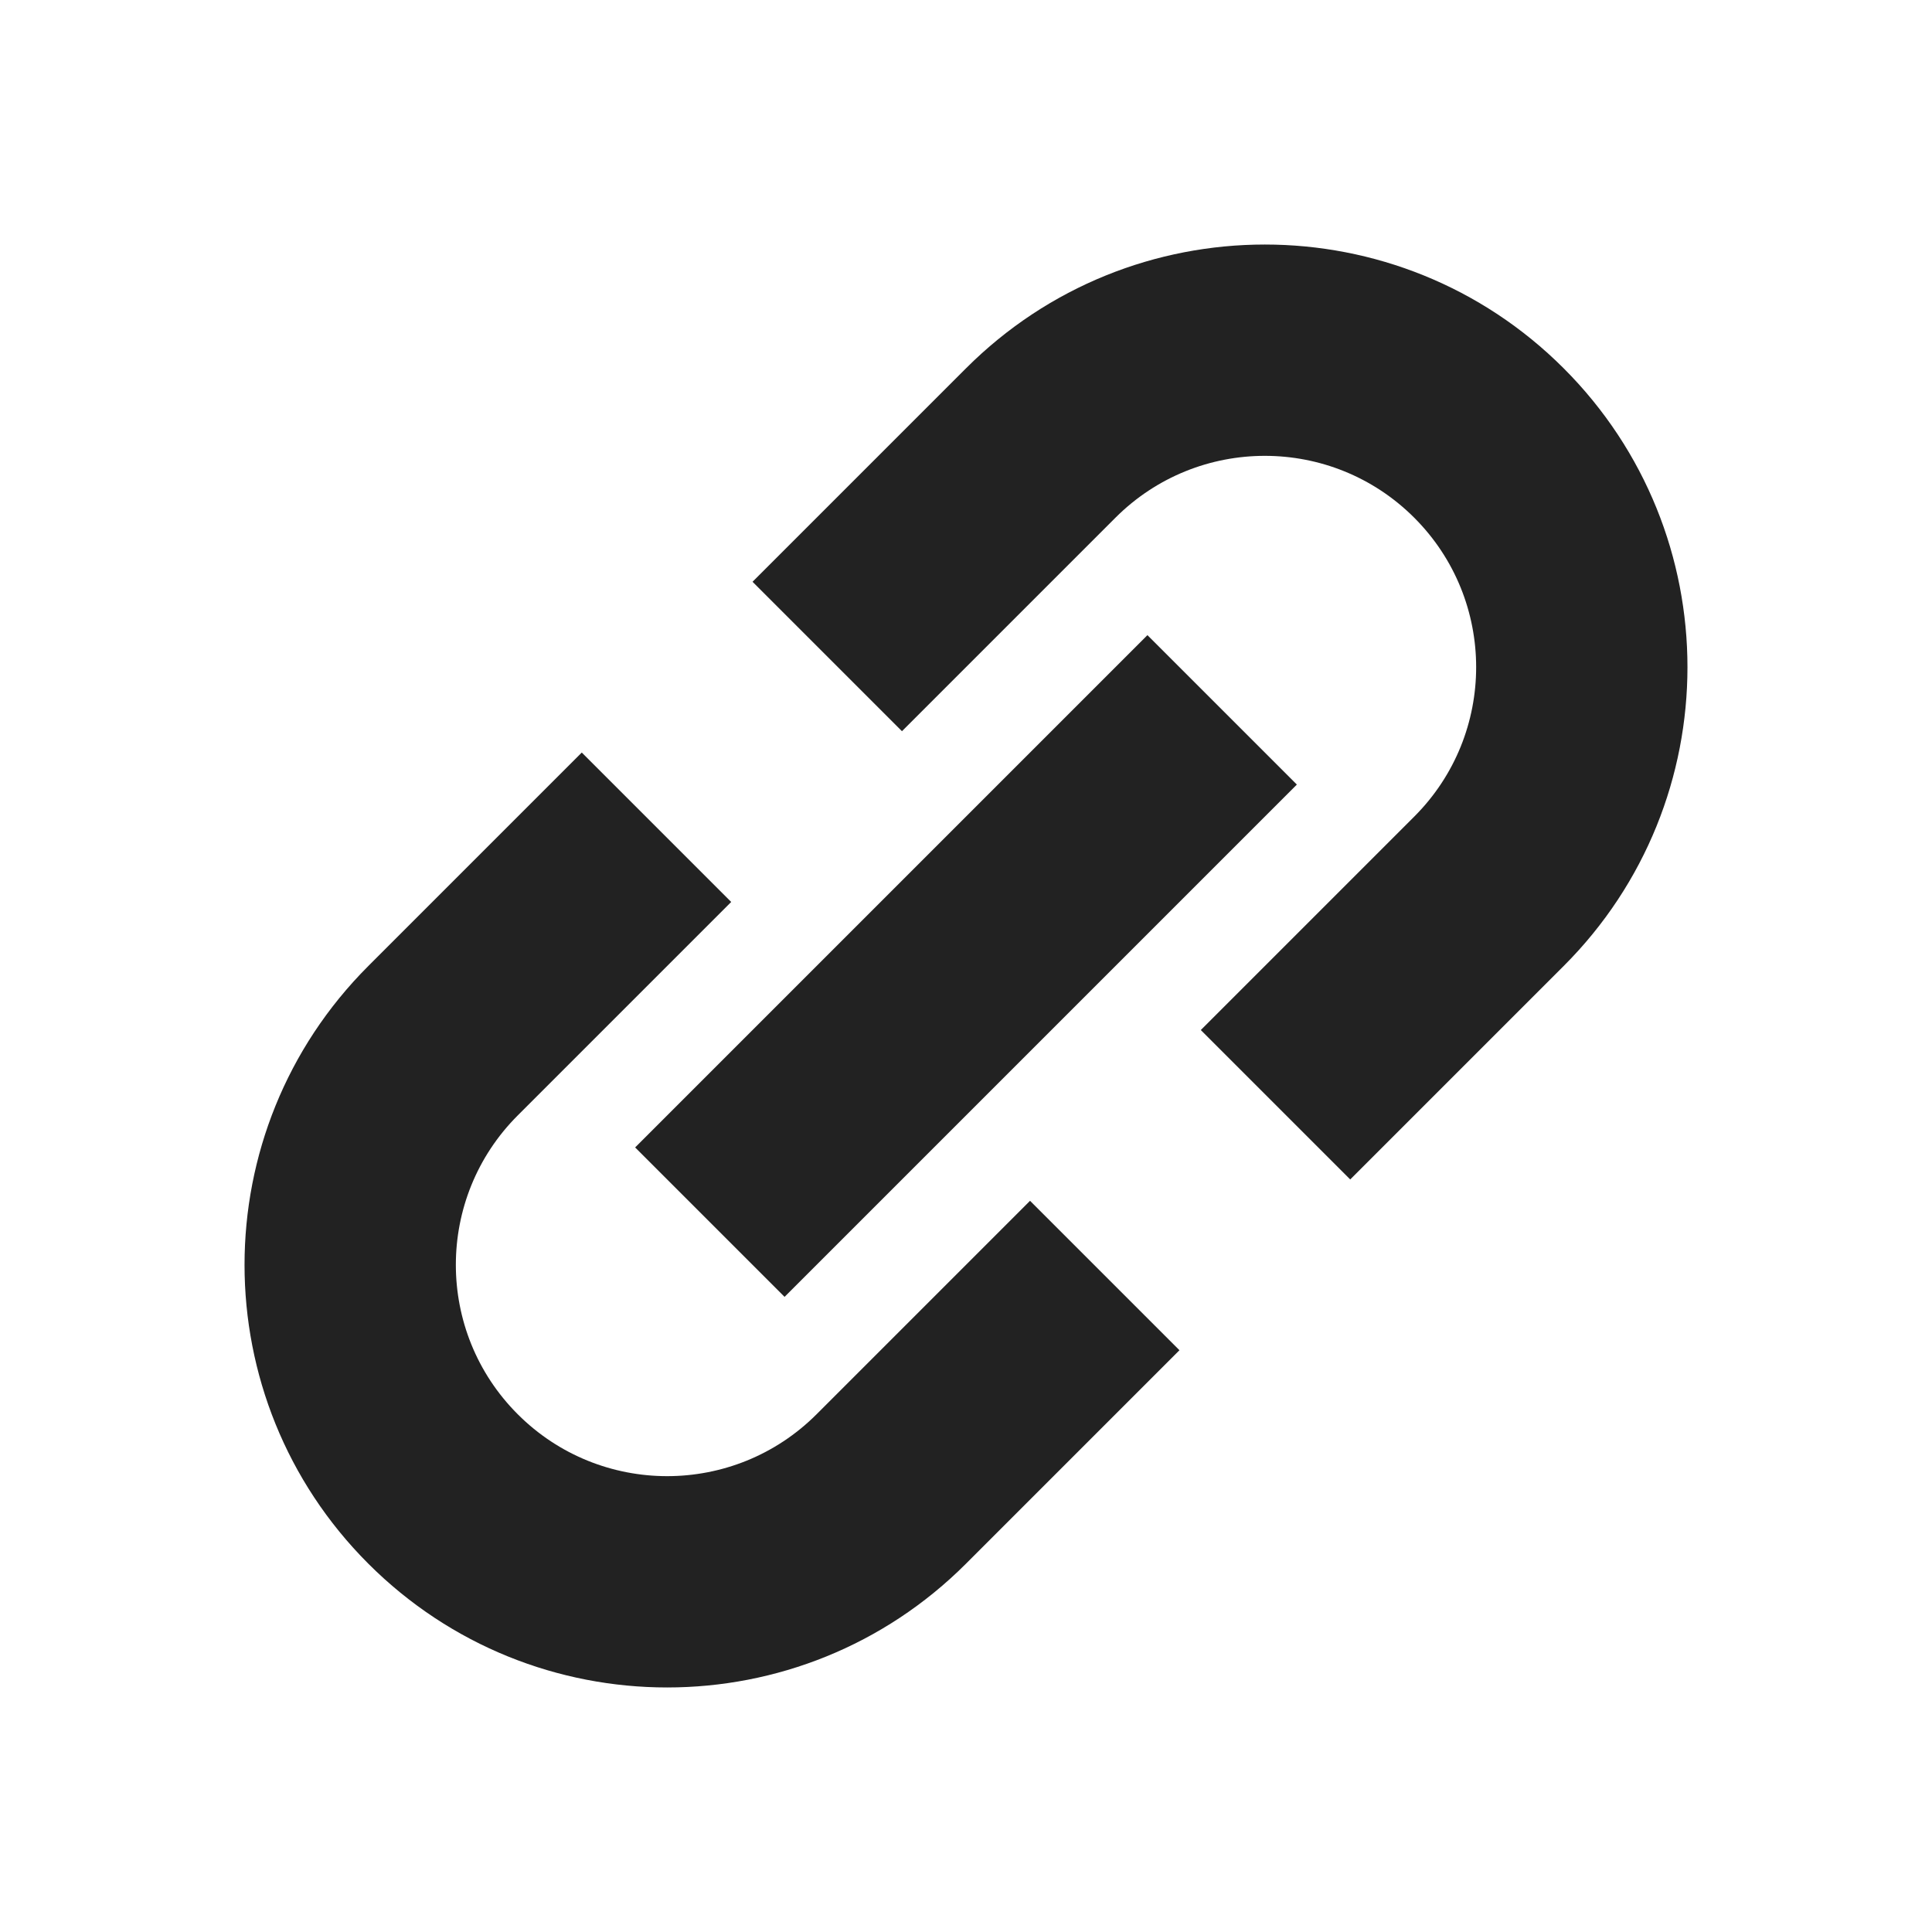
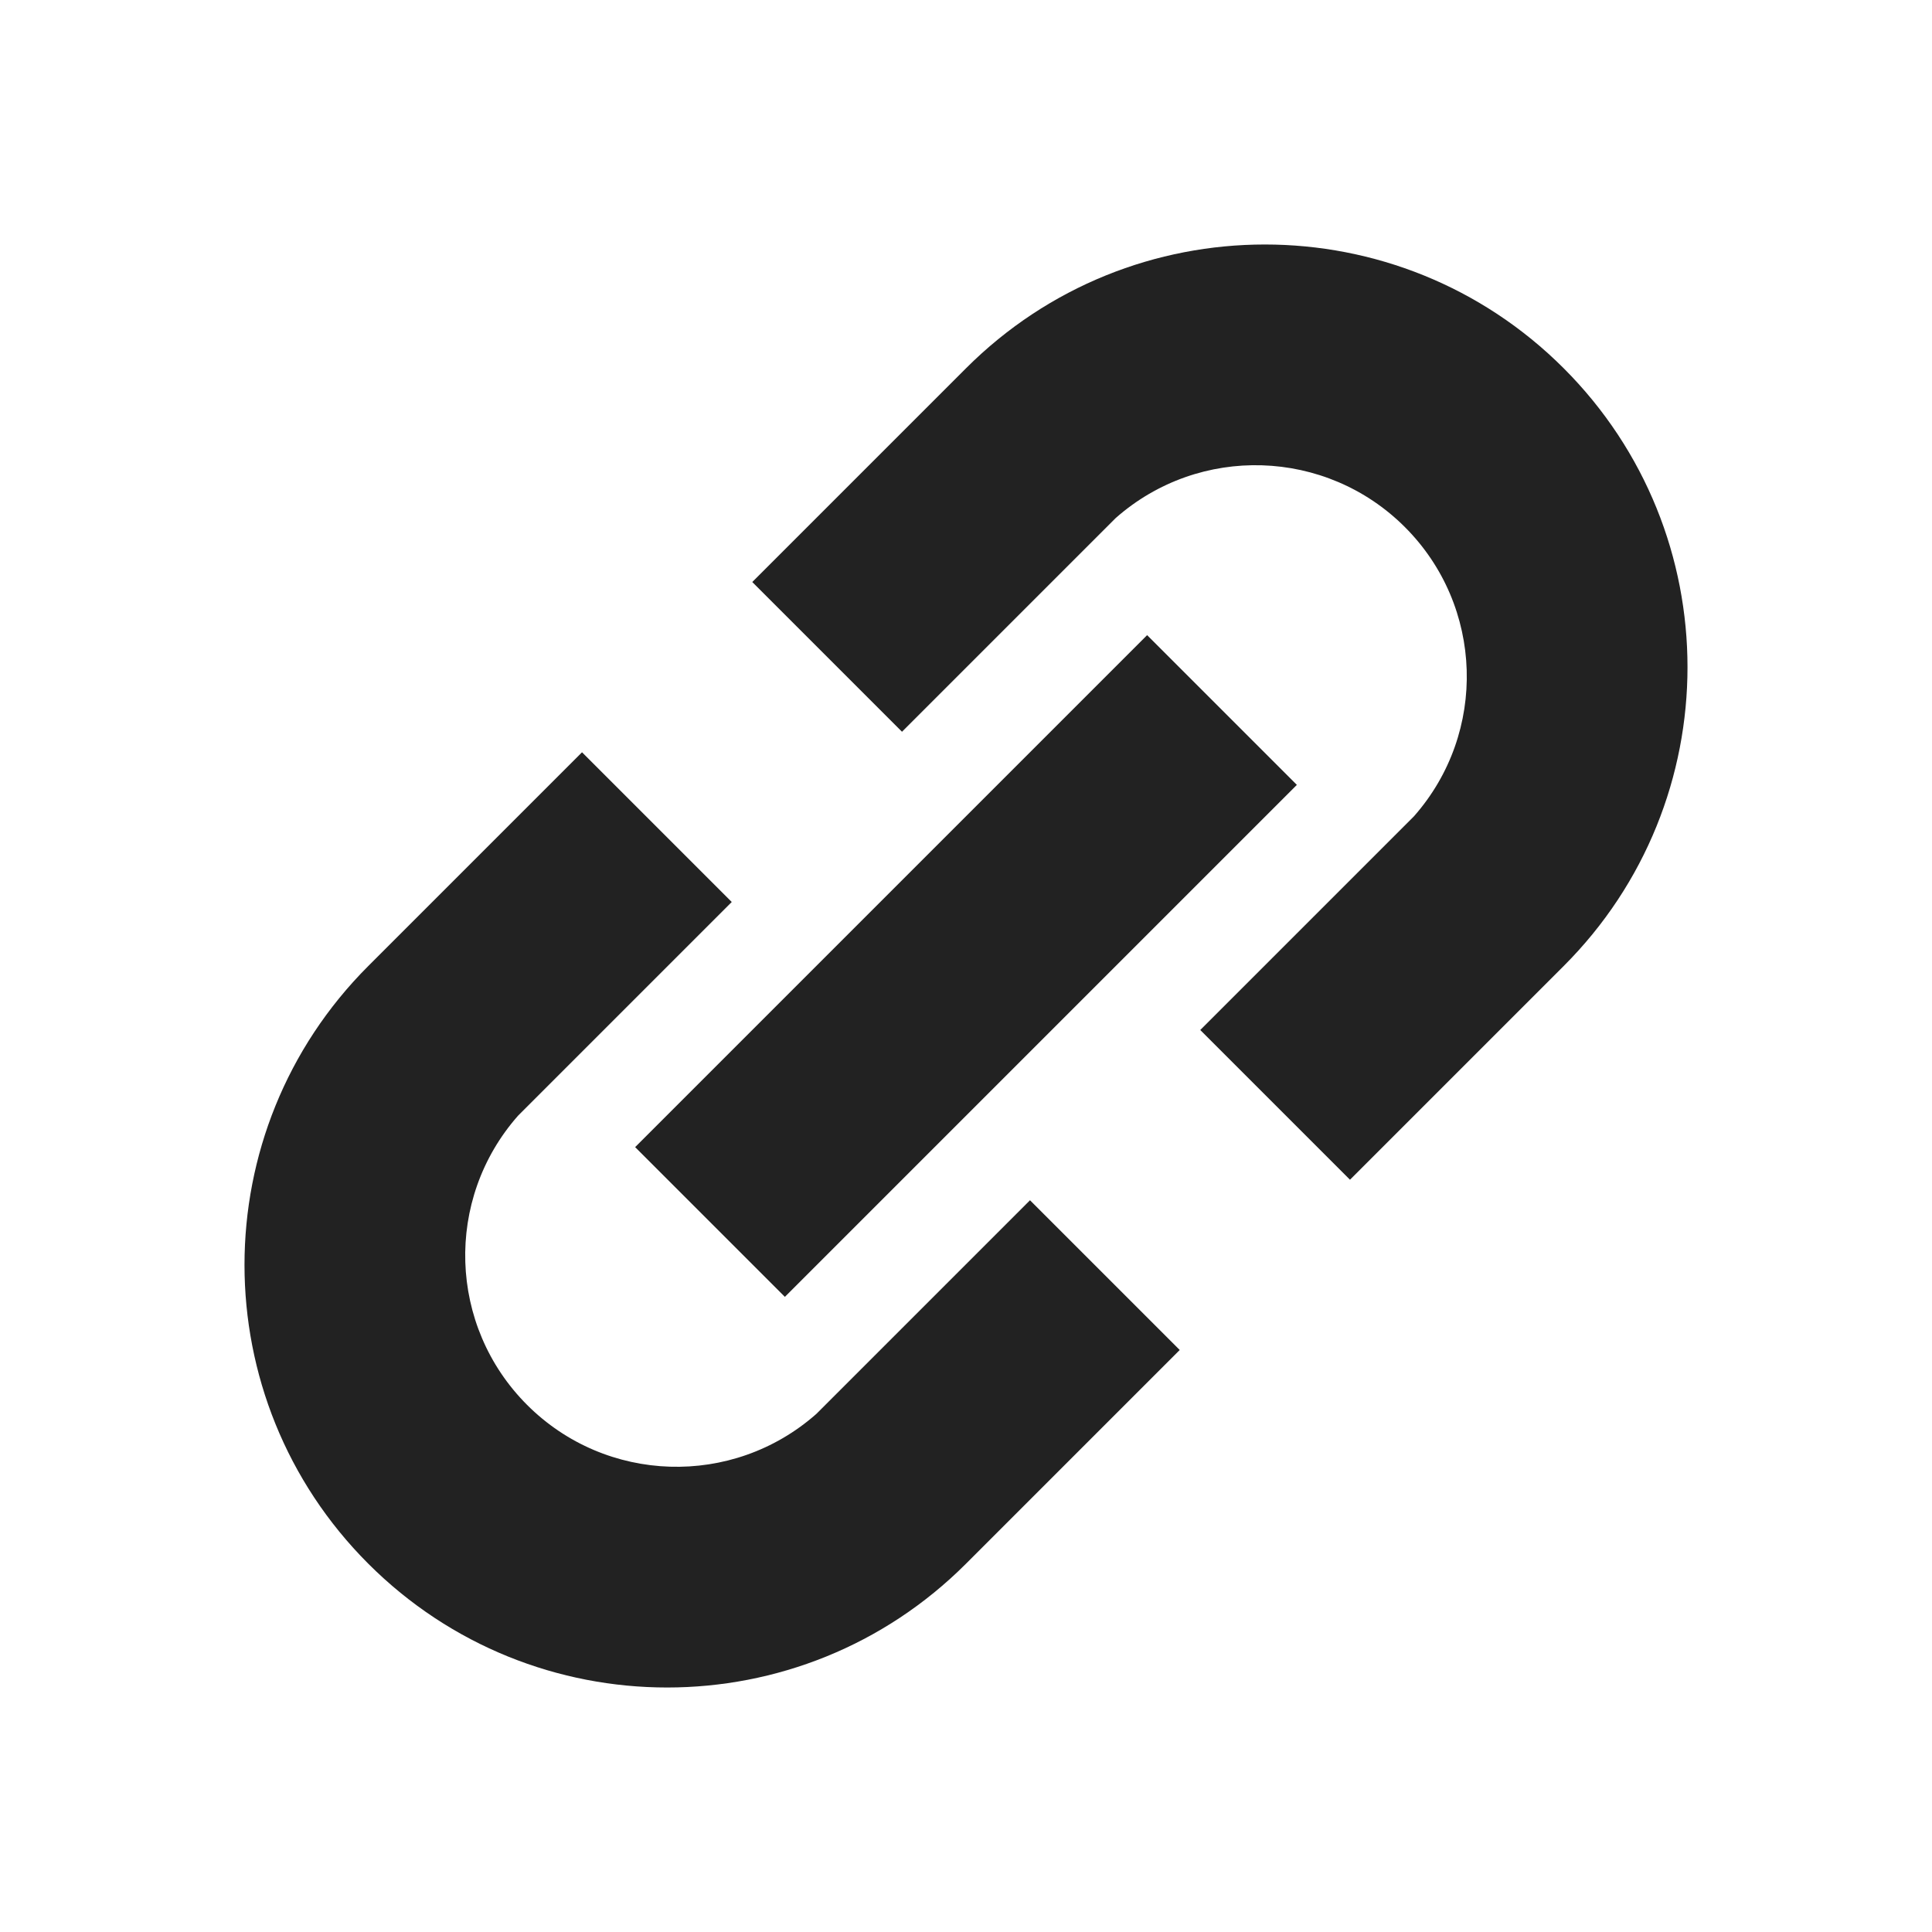
<svg xmlns="http://www.w3.org/2000/svg" width="16" height="16" viewBox="0 0 16 16">
-   <g transform="rotate(-45 8 8)">
-     <path fill="#222222" d="M 7,4.5 H 4.5 A 3.5,3.5 0 0 0 4.5,11.5 H 7 V 9.75 H 4.5 A 1.75,1.75 0 0 1 4.5,6.25 H 7 Z" />
-     <path fill="#222222" d="M 9,4.5 H 11.5 A 3.5,3.5 0 0 1 11.5,11.5 H 9 V 9.75 H 11.5 A 1.75,1.75 0 0 0 11.5,6.25 H 9 Z" />
-     <path fill="#222222" d="M 5,7.125 H 11 V 8.875 H 5 Z" />
-   </g>
+   <path fill="#222222" d="M 4.82,6.23 L 3.05,8 A 3.5,3.5 0 0 0 8,12.95 L 9.77,11.18 L 8.53,9.94 L 6.76,11.71 A 1.75,1.75 0 0 1 4.29,9.24 L 6.06,7.47 Z" />
+   <path fill="#222222" d="M 6.23,4.82 L 8,3.05 A 3.5,3.5 0 0 1 12.95,8 L 11.18,9.77 L 9.94,8.53 L 11.71,6.76 A 1.75,1.75 0 0 0 9.24,4.29 L 7.47,6.06 Z" />
+   <path fill="#222222" d="M 5.26,9.5 L 9.5,5.26 L 10.74,6.5 L 6.5,10.74 Z" />
</svg>
